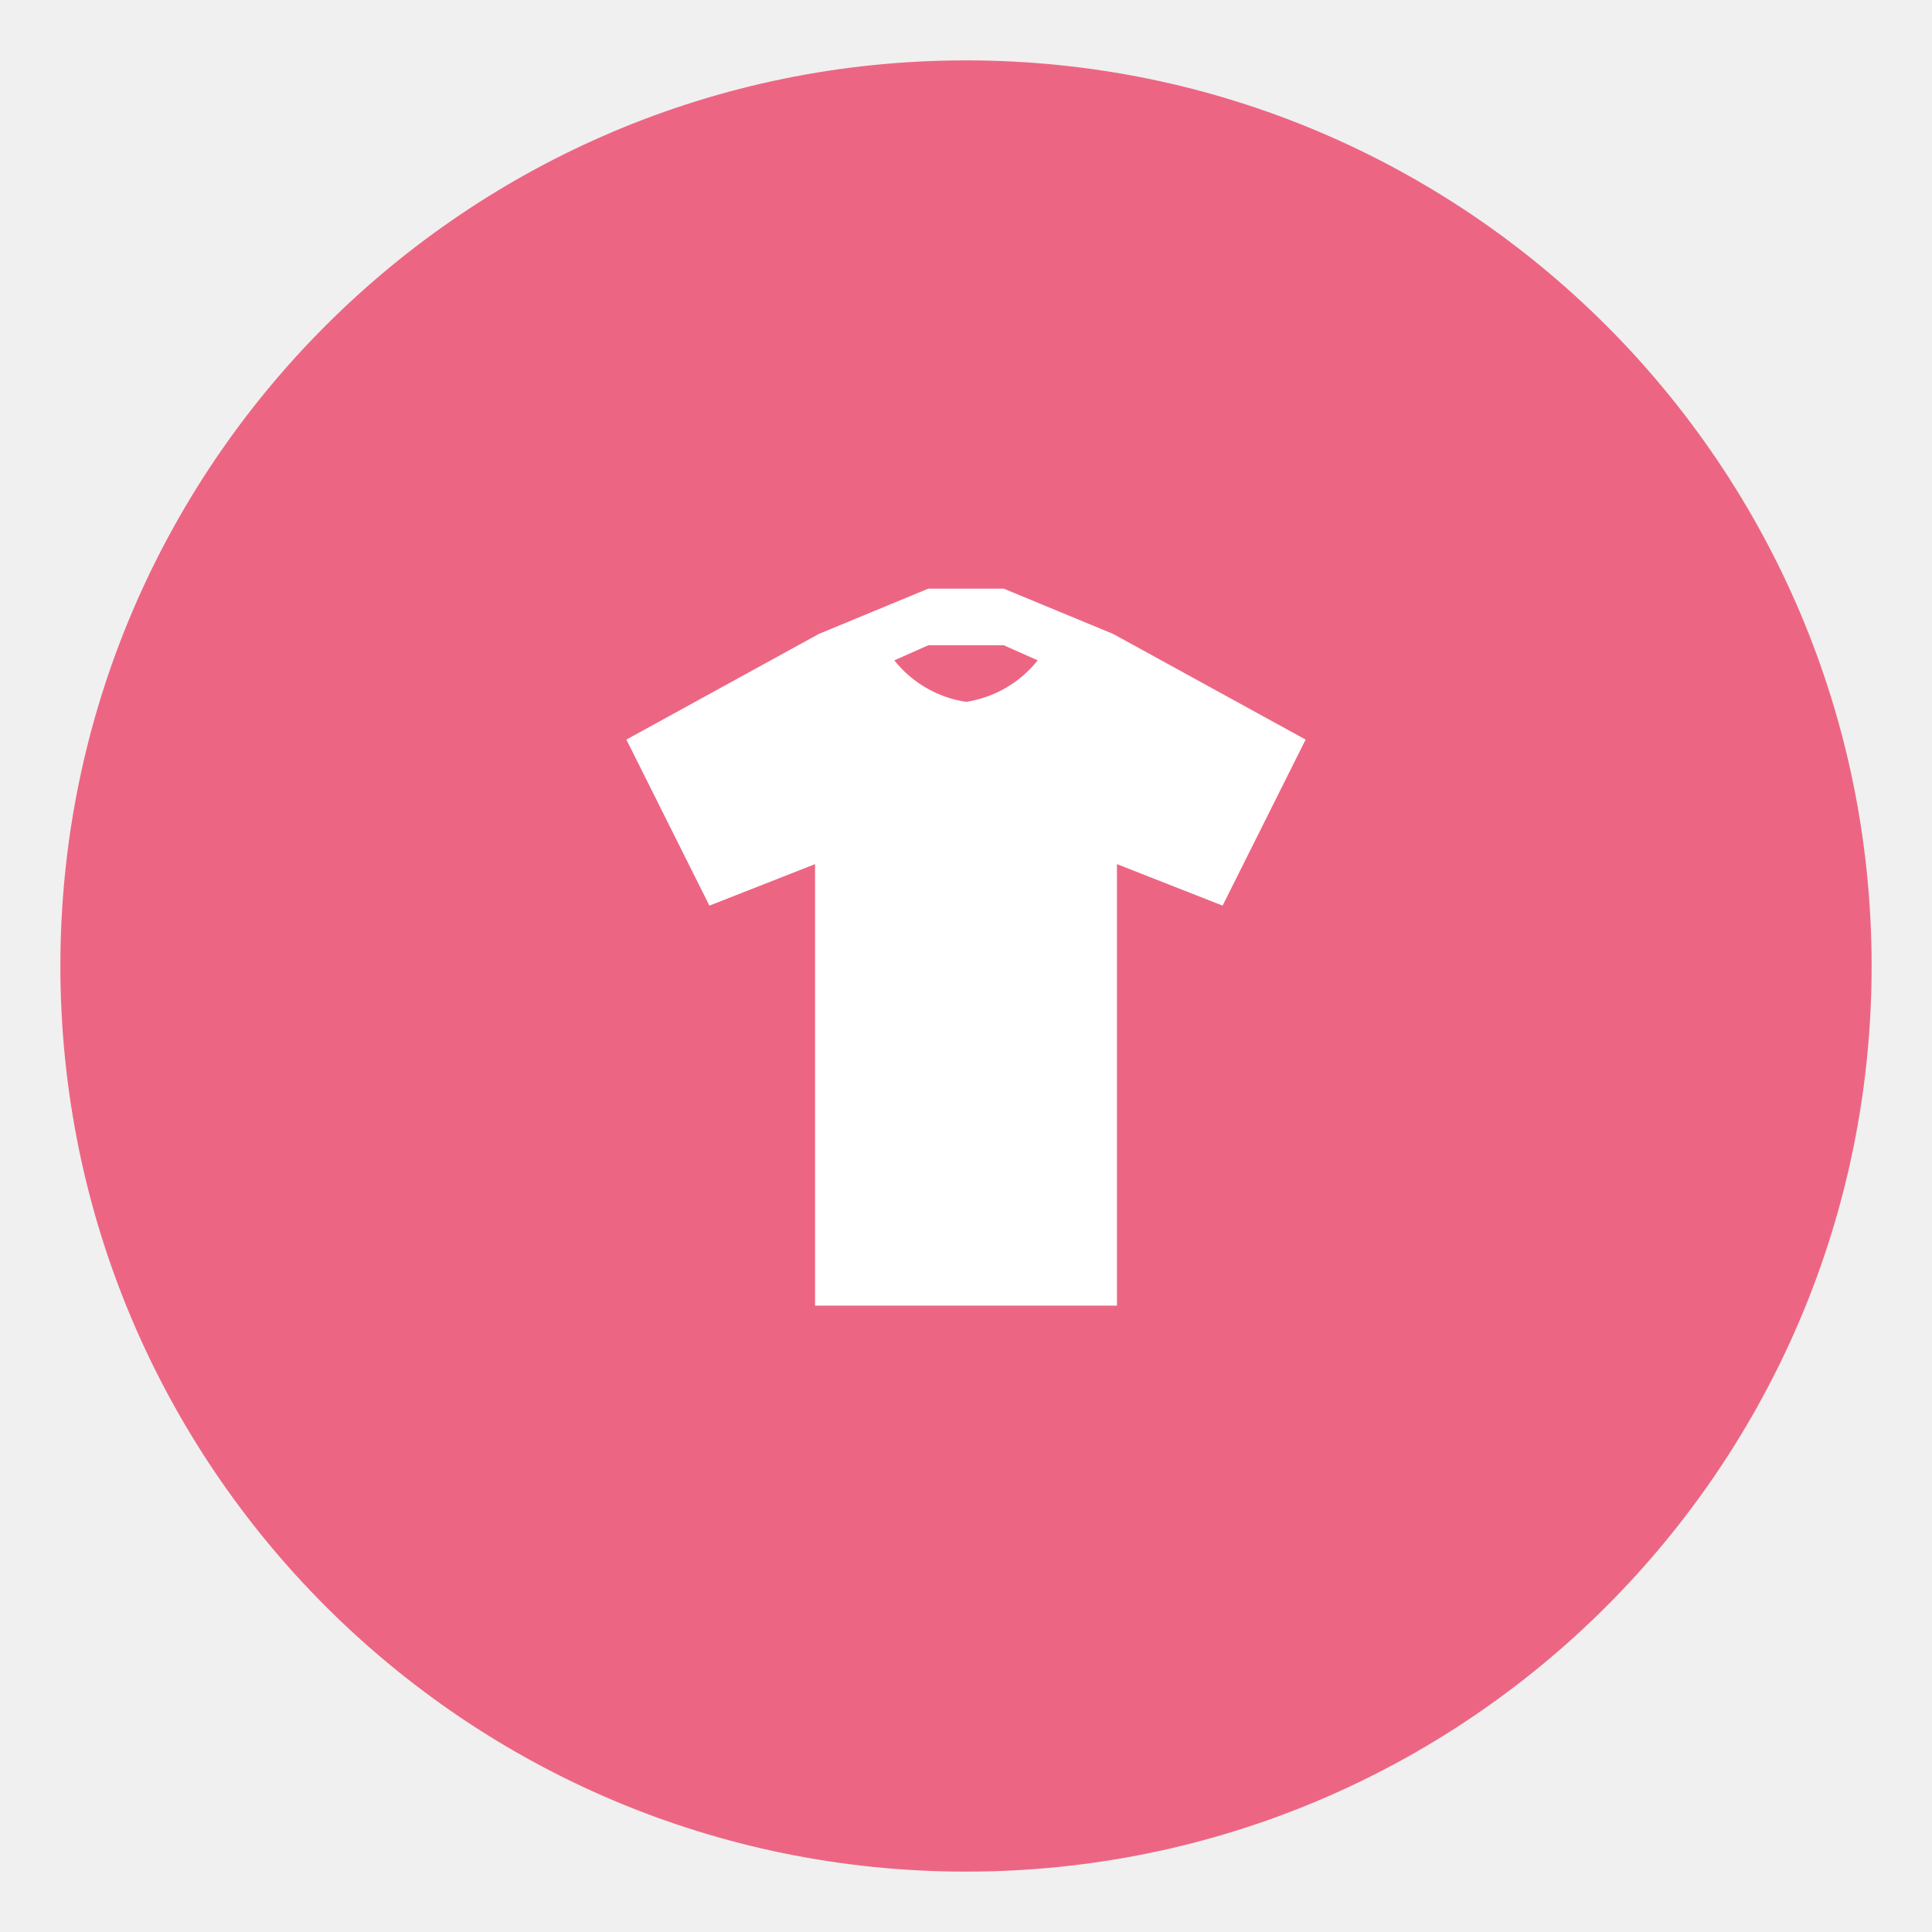
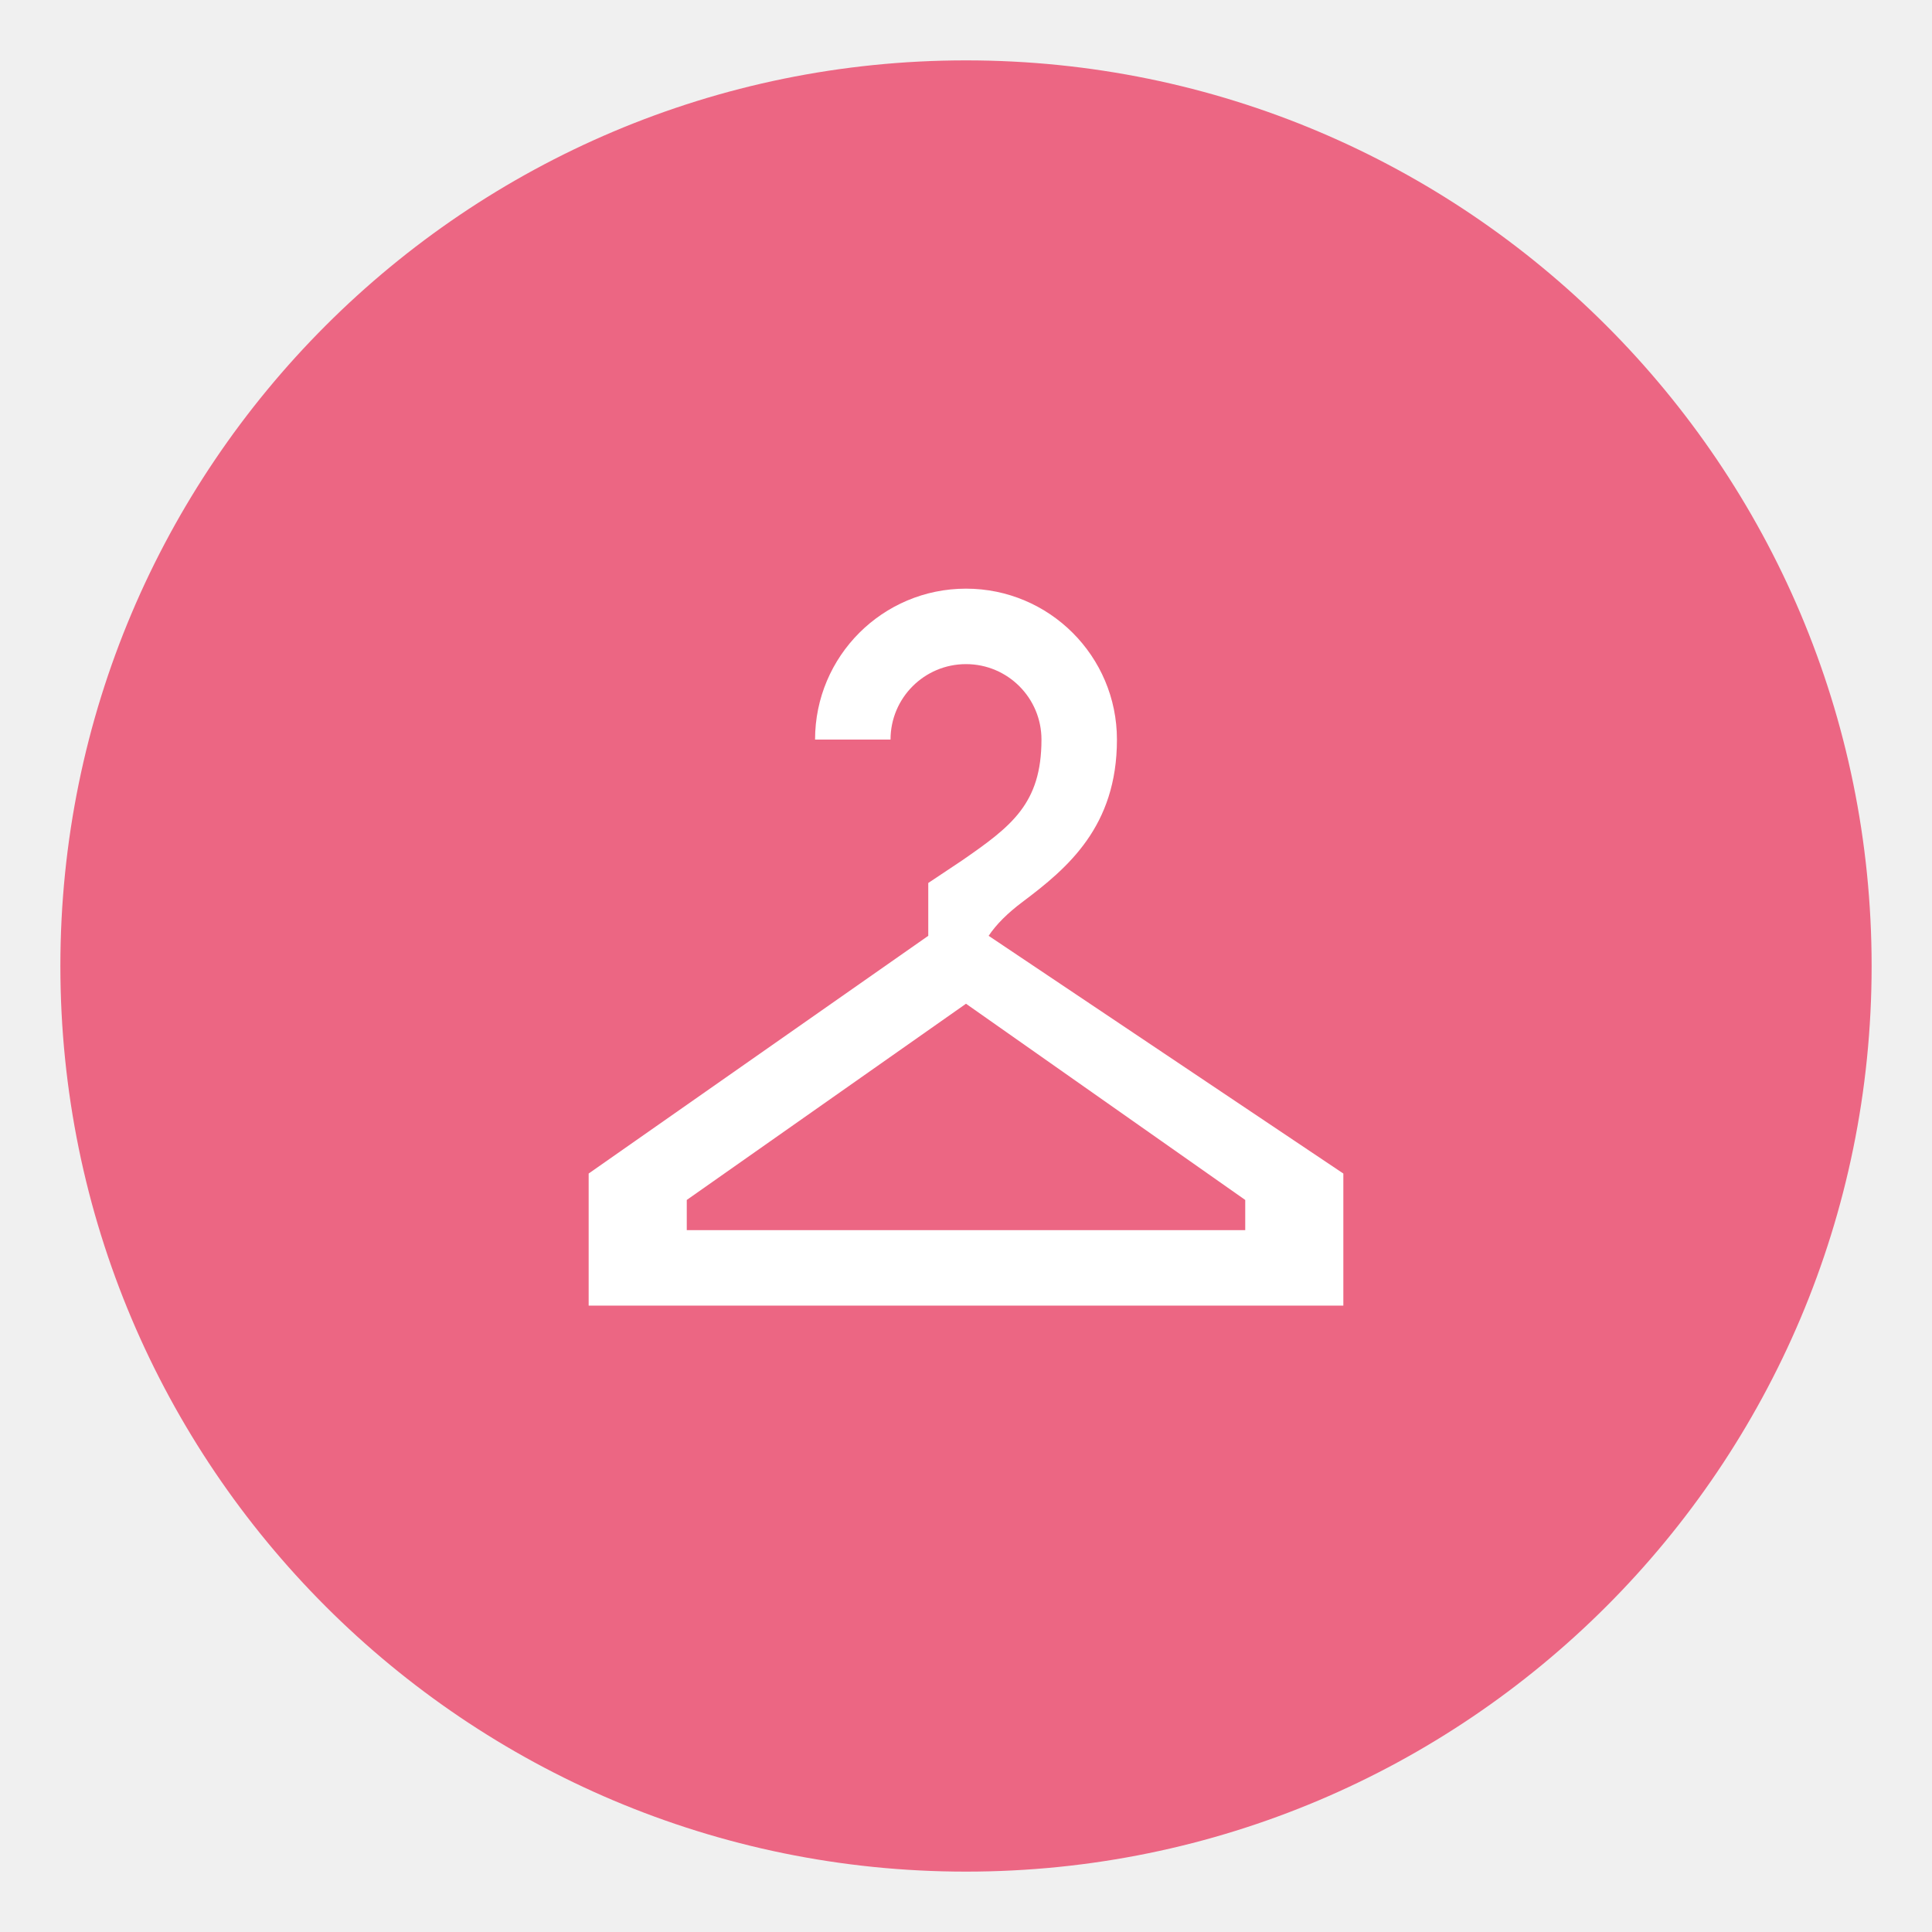
<svg xmlns="http://www.w3.org/2000/svg" viewBox="0 0 64 64" role="img" aria-labelledby="title">
  <path fill="#EC6683" d="M32 2a30 30 0 1 1 0 60 30 30 0 1 1 0-60Z" />
  <g transform="translate(17 17) scale(1.25)">
-     <path fill="#fff" d="M8.1 3.2 11 2h2l2.9 1.2L21 6l-2.2 4.4-2.8-1.1V21H8V9.3l-2.8 1.1L3 6l5.1-2.8Zm2 .7A3 3 0 0 0 12 5a3 3 0 0 0 1.9-1.1l-.9-.4h-2l-.9.4Z" fill-rule="evenodd" />
+     <path fill="#fff" d="M12 2a4 4 0 0 1 4 4c0 2.3-1.3 3.4-2.5 4.3-.4.3-.7.6-.9.9l9.4 6.3V21H2v-3.5l9-6.3V9.8l.9-.6c1.3-.9 2.1-1.5 2.1-3.2a2 2 0 1 0-4 0H8a4 4 0 0 1 4-4Zm0 11-7.4 5.2v.8h14.8v-.8L12 13Z" fill-rule="evenodd" />
  </g>
</svg>
